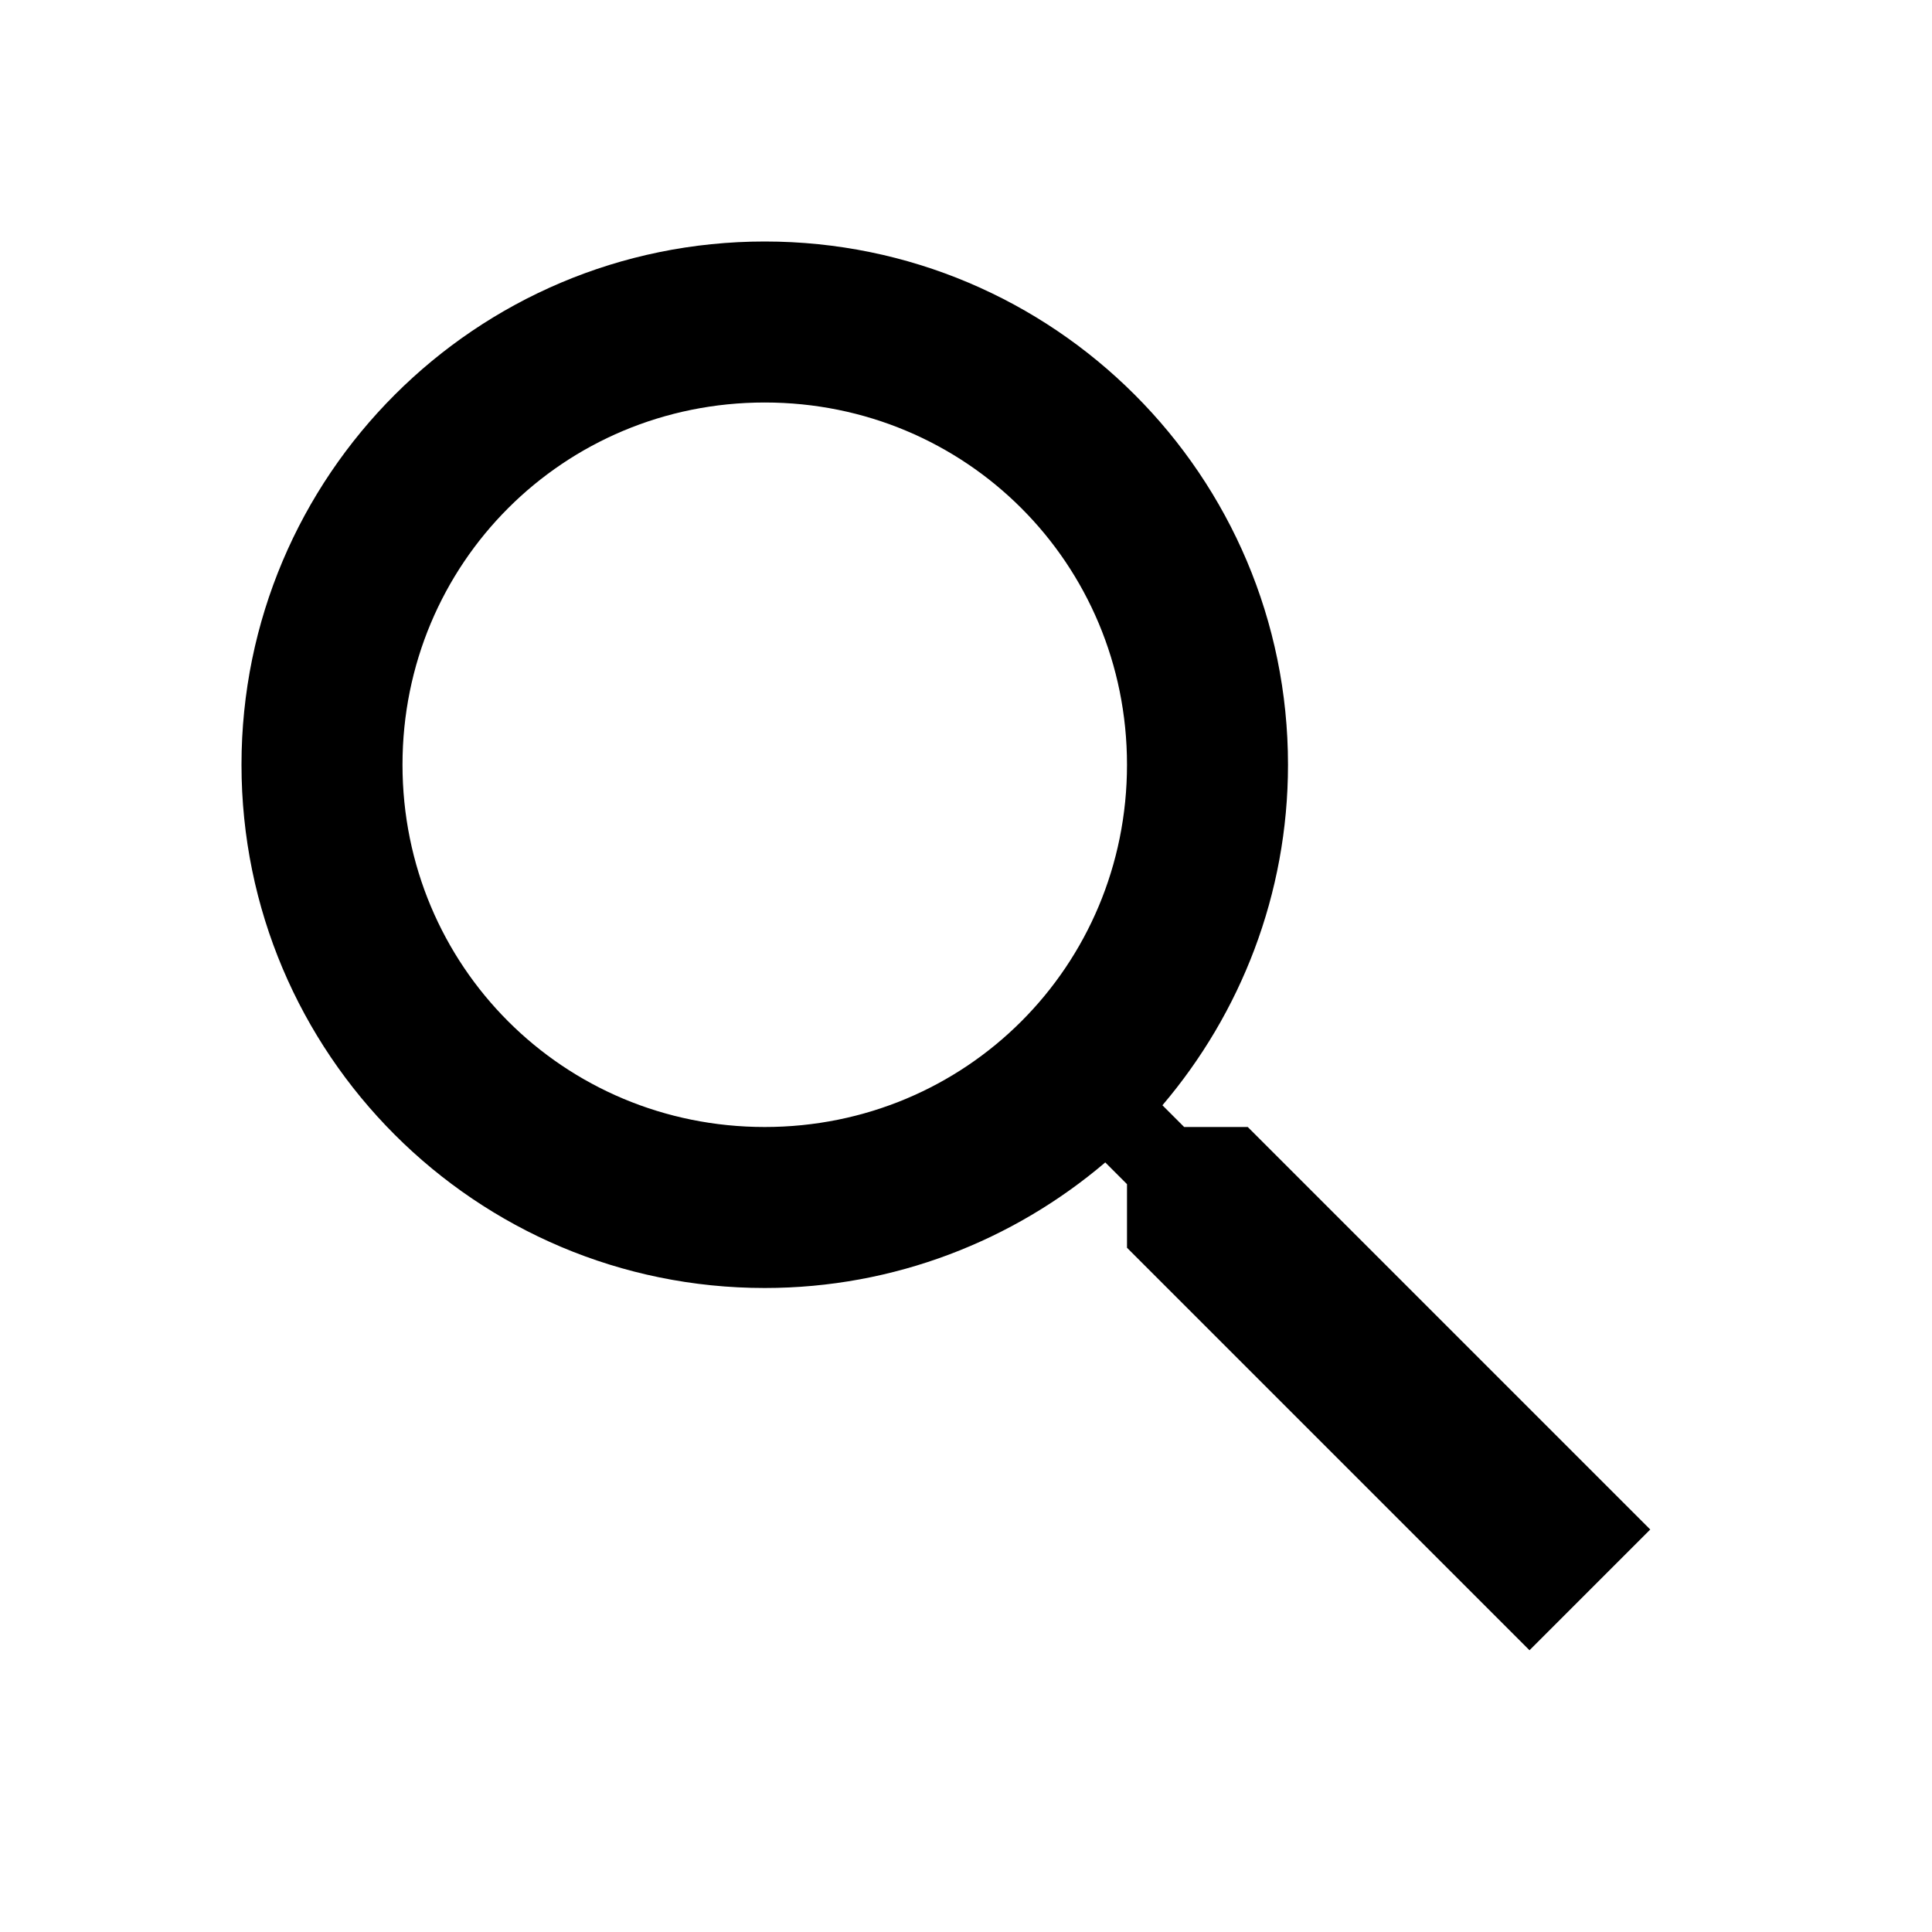
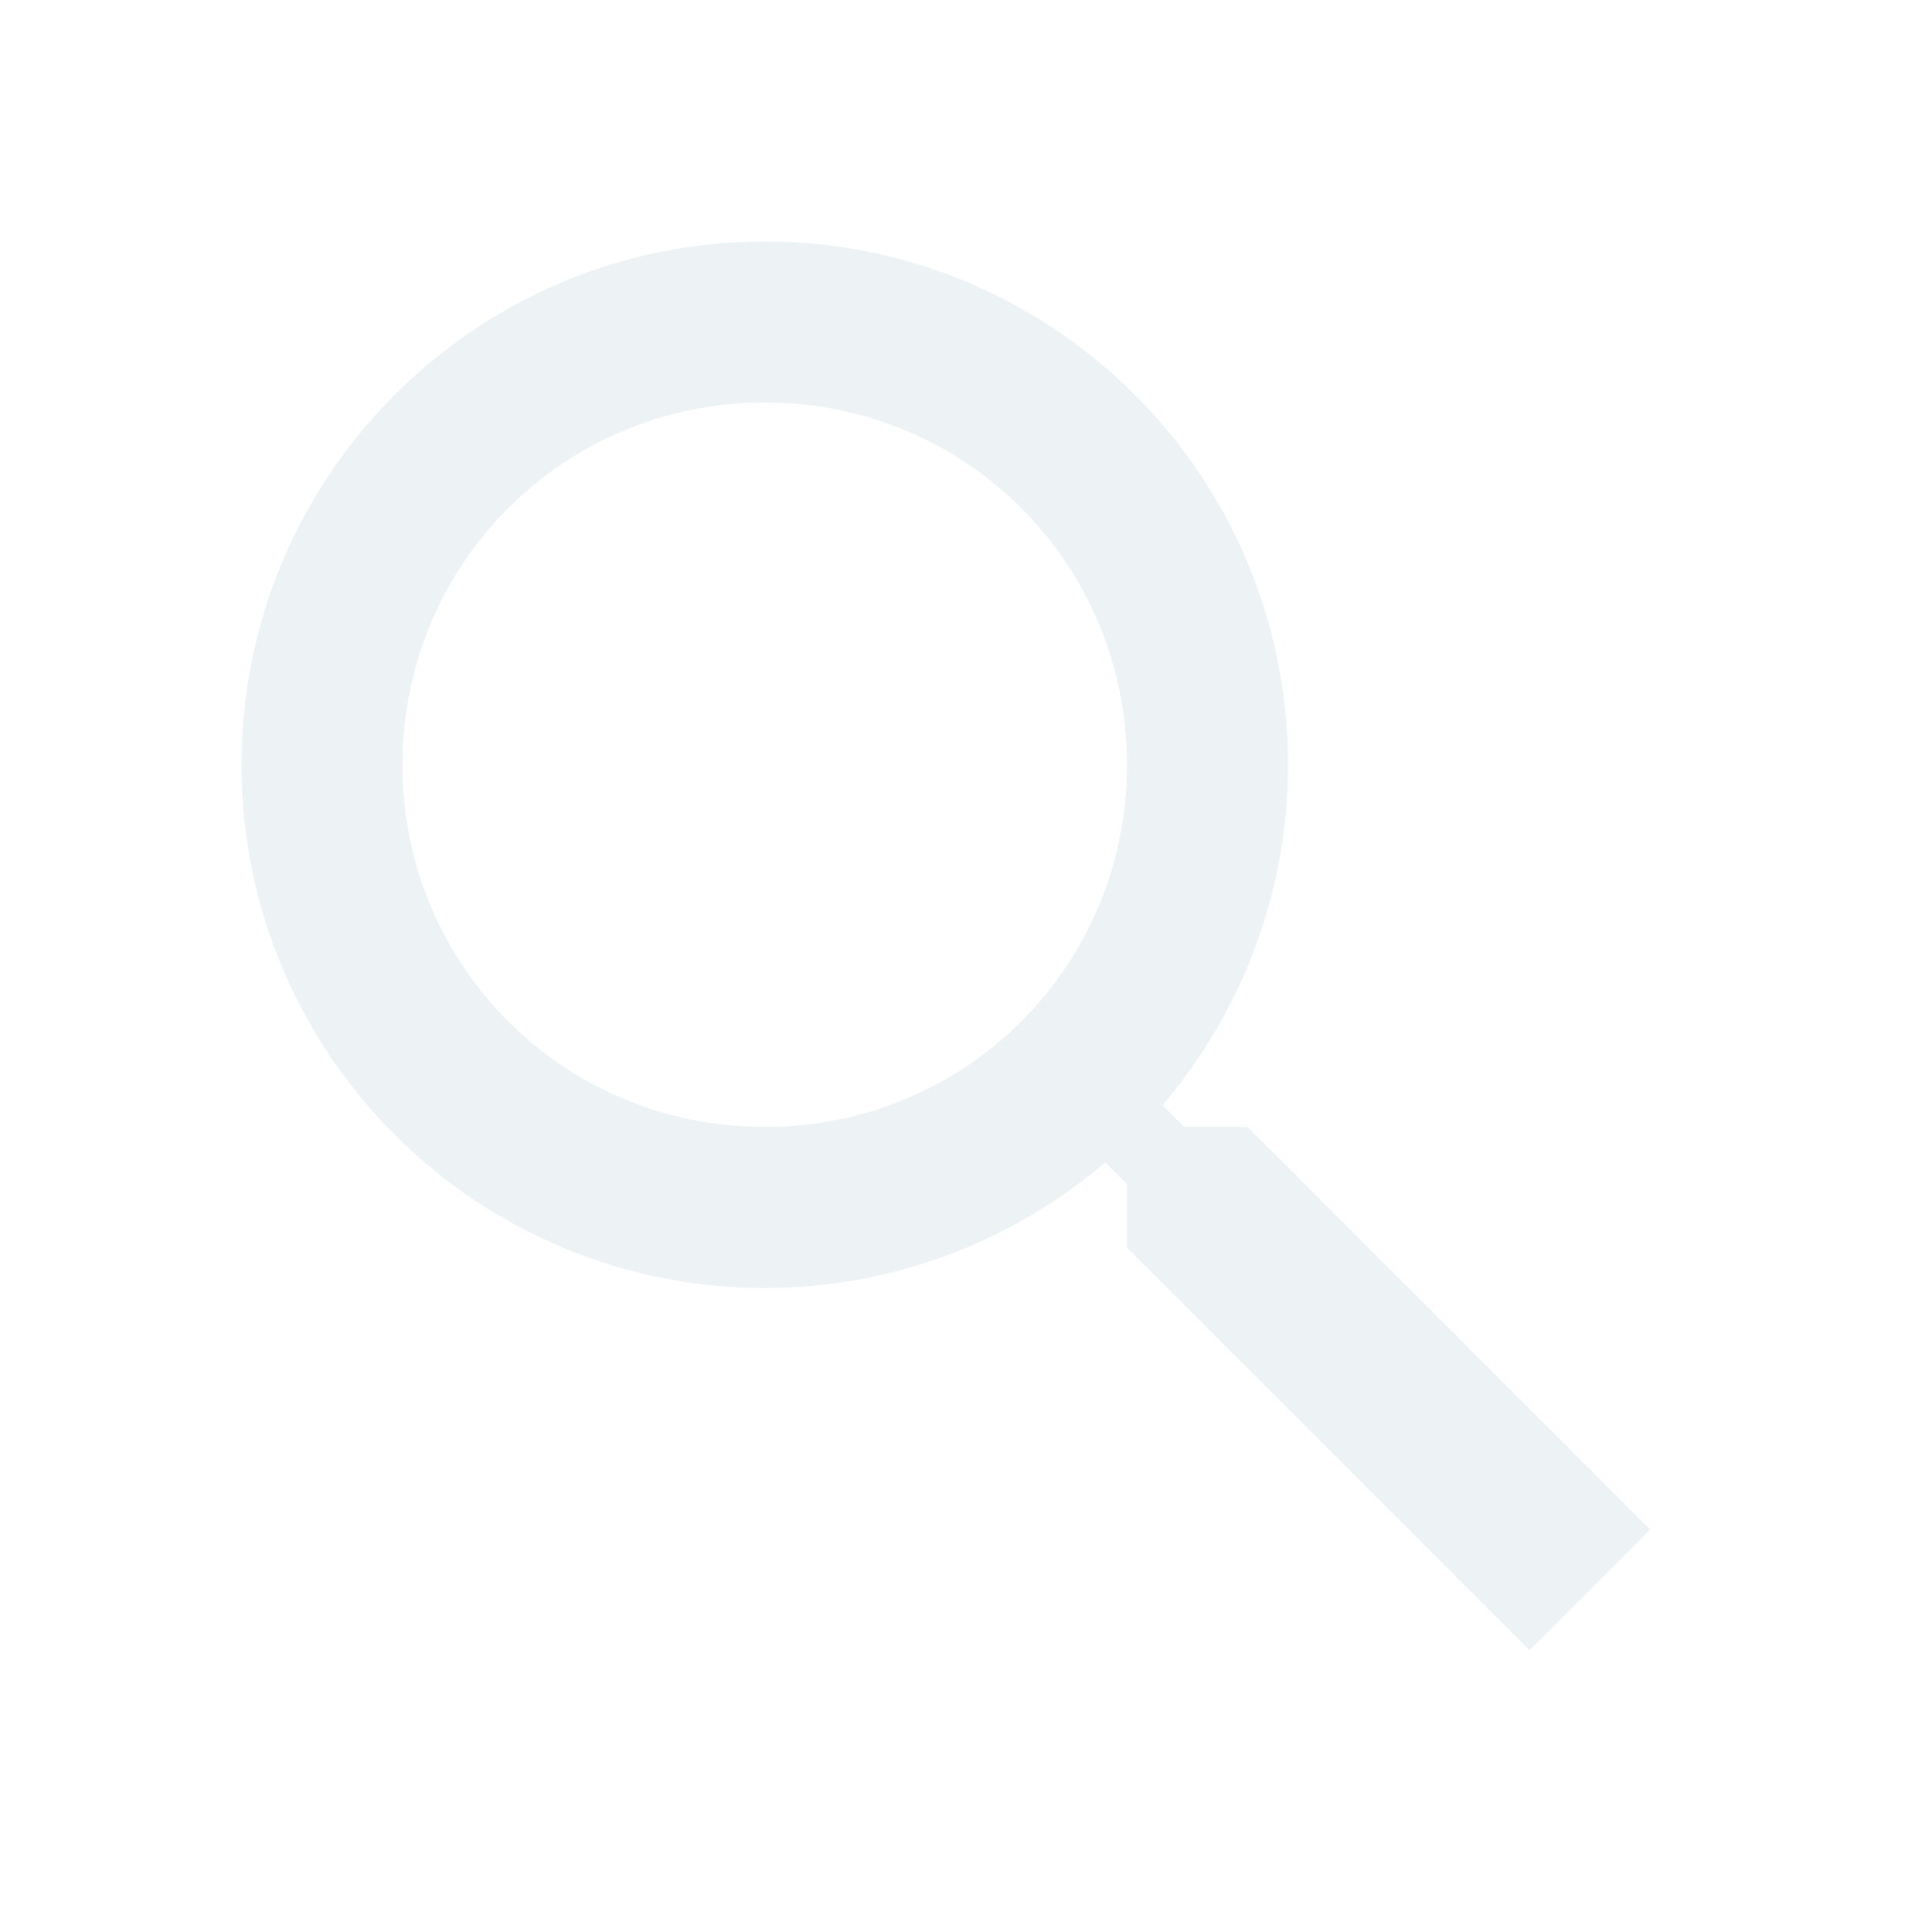
<svg xmlns="http://www.w3.org/2000/svg" version="1.1" width="24" height="24" viewBox="0 0 24 24">
-   <path fill="#000000" d="M9.5,3A6.5,6.5 0 0,1 16,9.5C16,11.11 15.41,12.59 14.44,13.73L14.71,14H15.5L20.5,19L19,20.5L14,15.5V14.71L13.73,14.44C12.59,15.41 11.11,16 9.5,16A6.5,6.5 0 0,1 3,9.5A6.5,6.5 0 0,1 9.5,3M9.5,5C7,5 5,7 5,9.5C5,12 7,14 9.5,14C12,14 14,12 14,9.5C14,7 12,5 9.5,5Z" />
+   <path fill="#EDF2F4" d="M9.5,3A6.5,6.5 0 0,1 16,9.5C16,11.11 15.41,12.59 14.44,13.73L14.71,14H15.5L20.5,19L19,20.5L14,15.5V14.71L13.73,14.44C12.59,15.41 11.11,16 9.5,16A6.5,6.5 0 0,1 3,9.5A6.5,6.5 0 0,1 9.5,3M9.5,5C7,5 5,7 5,9.5C5,12 7,14 9.5,14C12,14 14,12 14,9.5C14,7 12,5 9.5,5Z" />
</svg>
